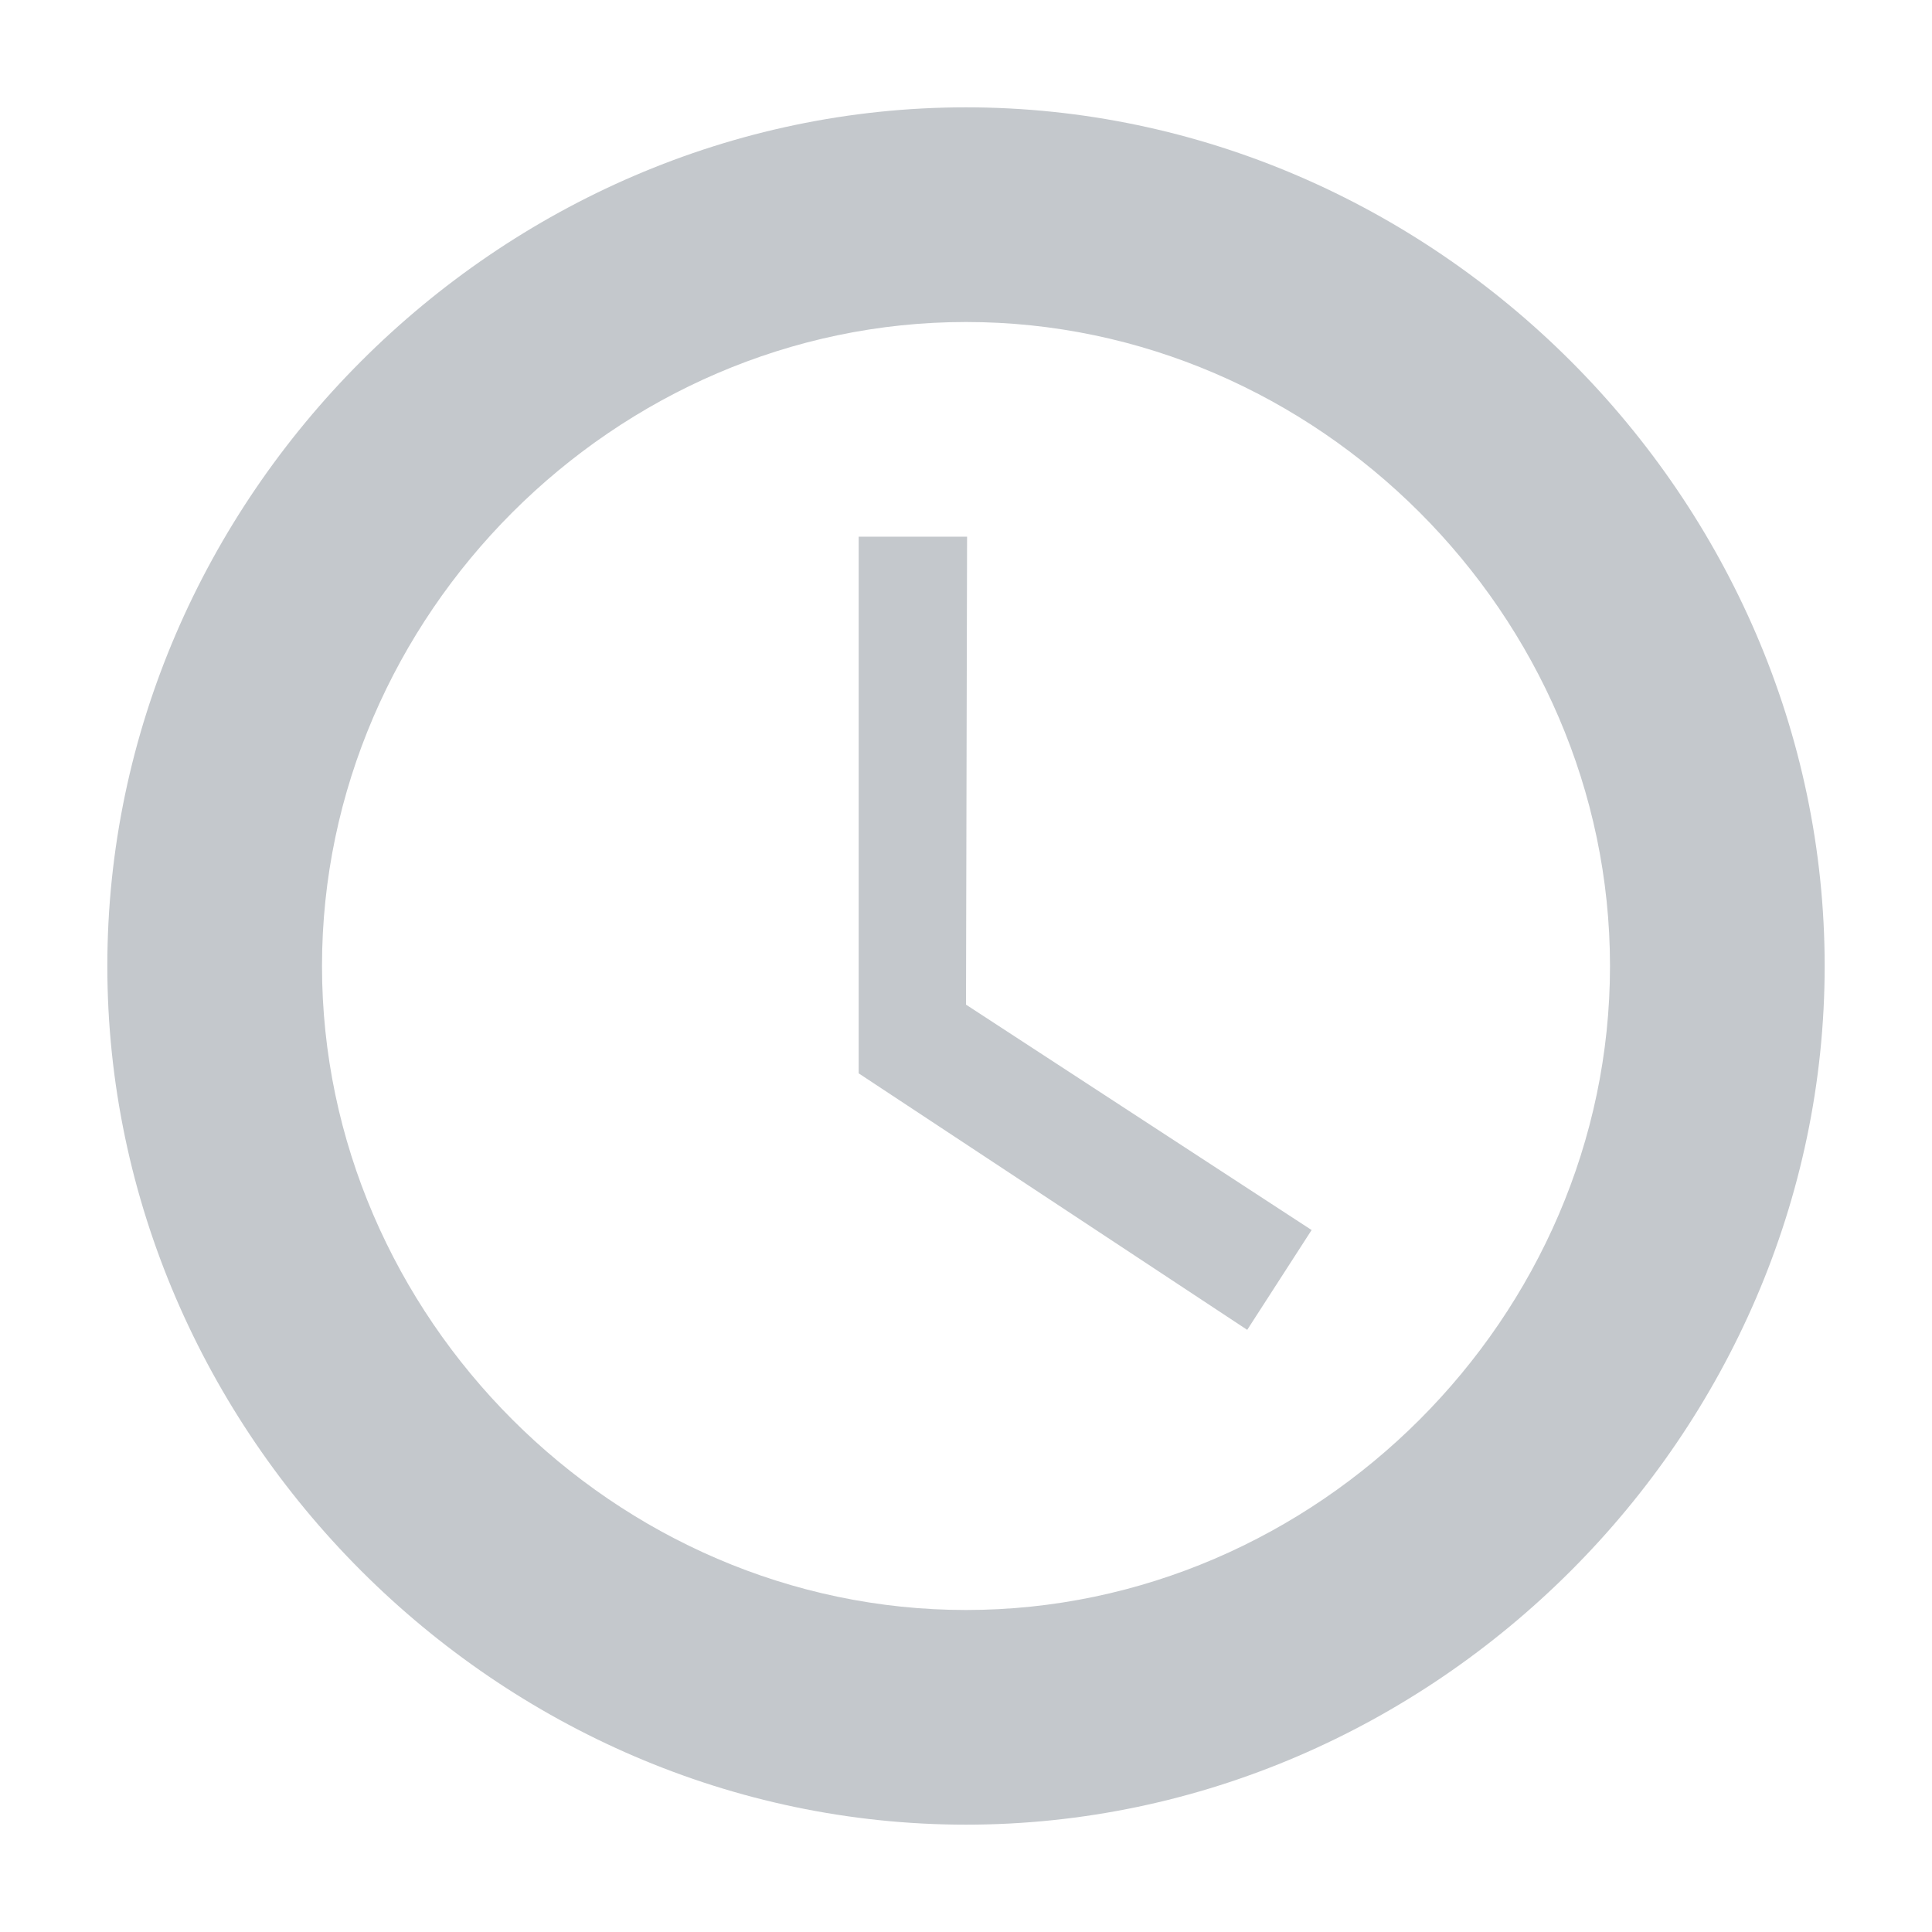
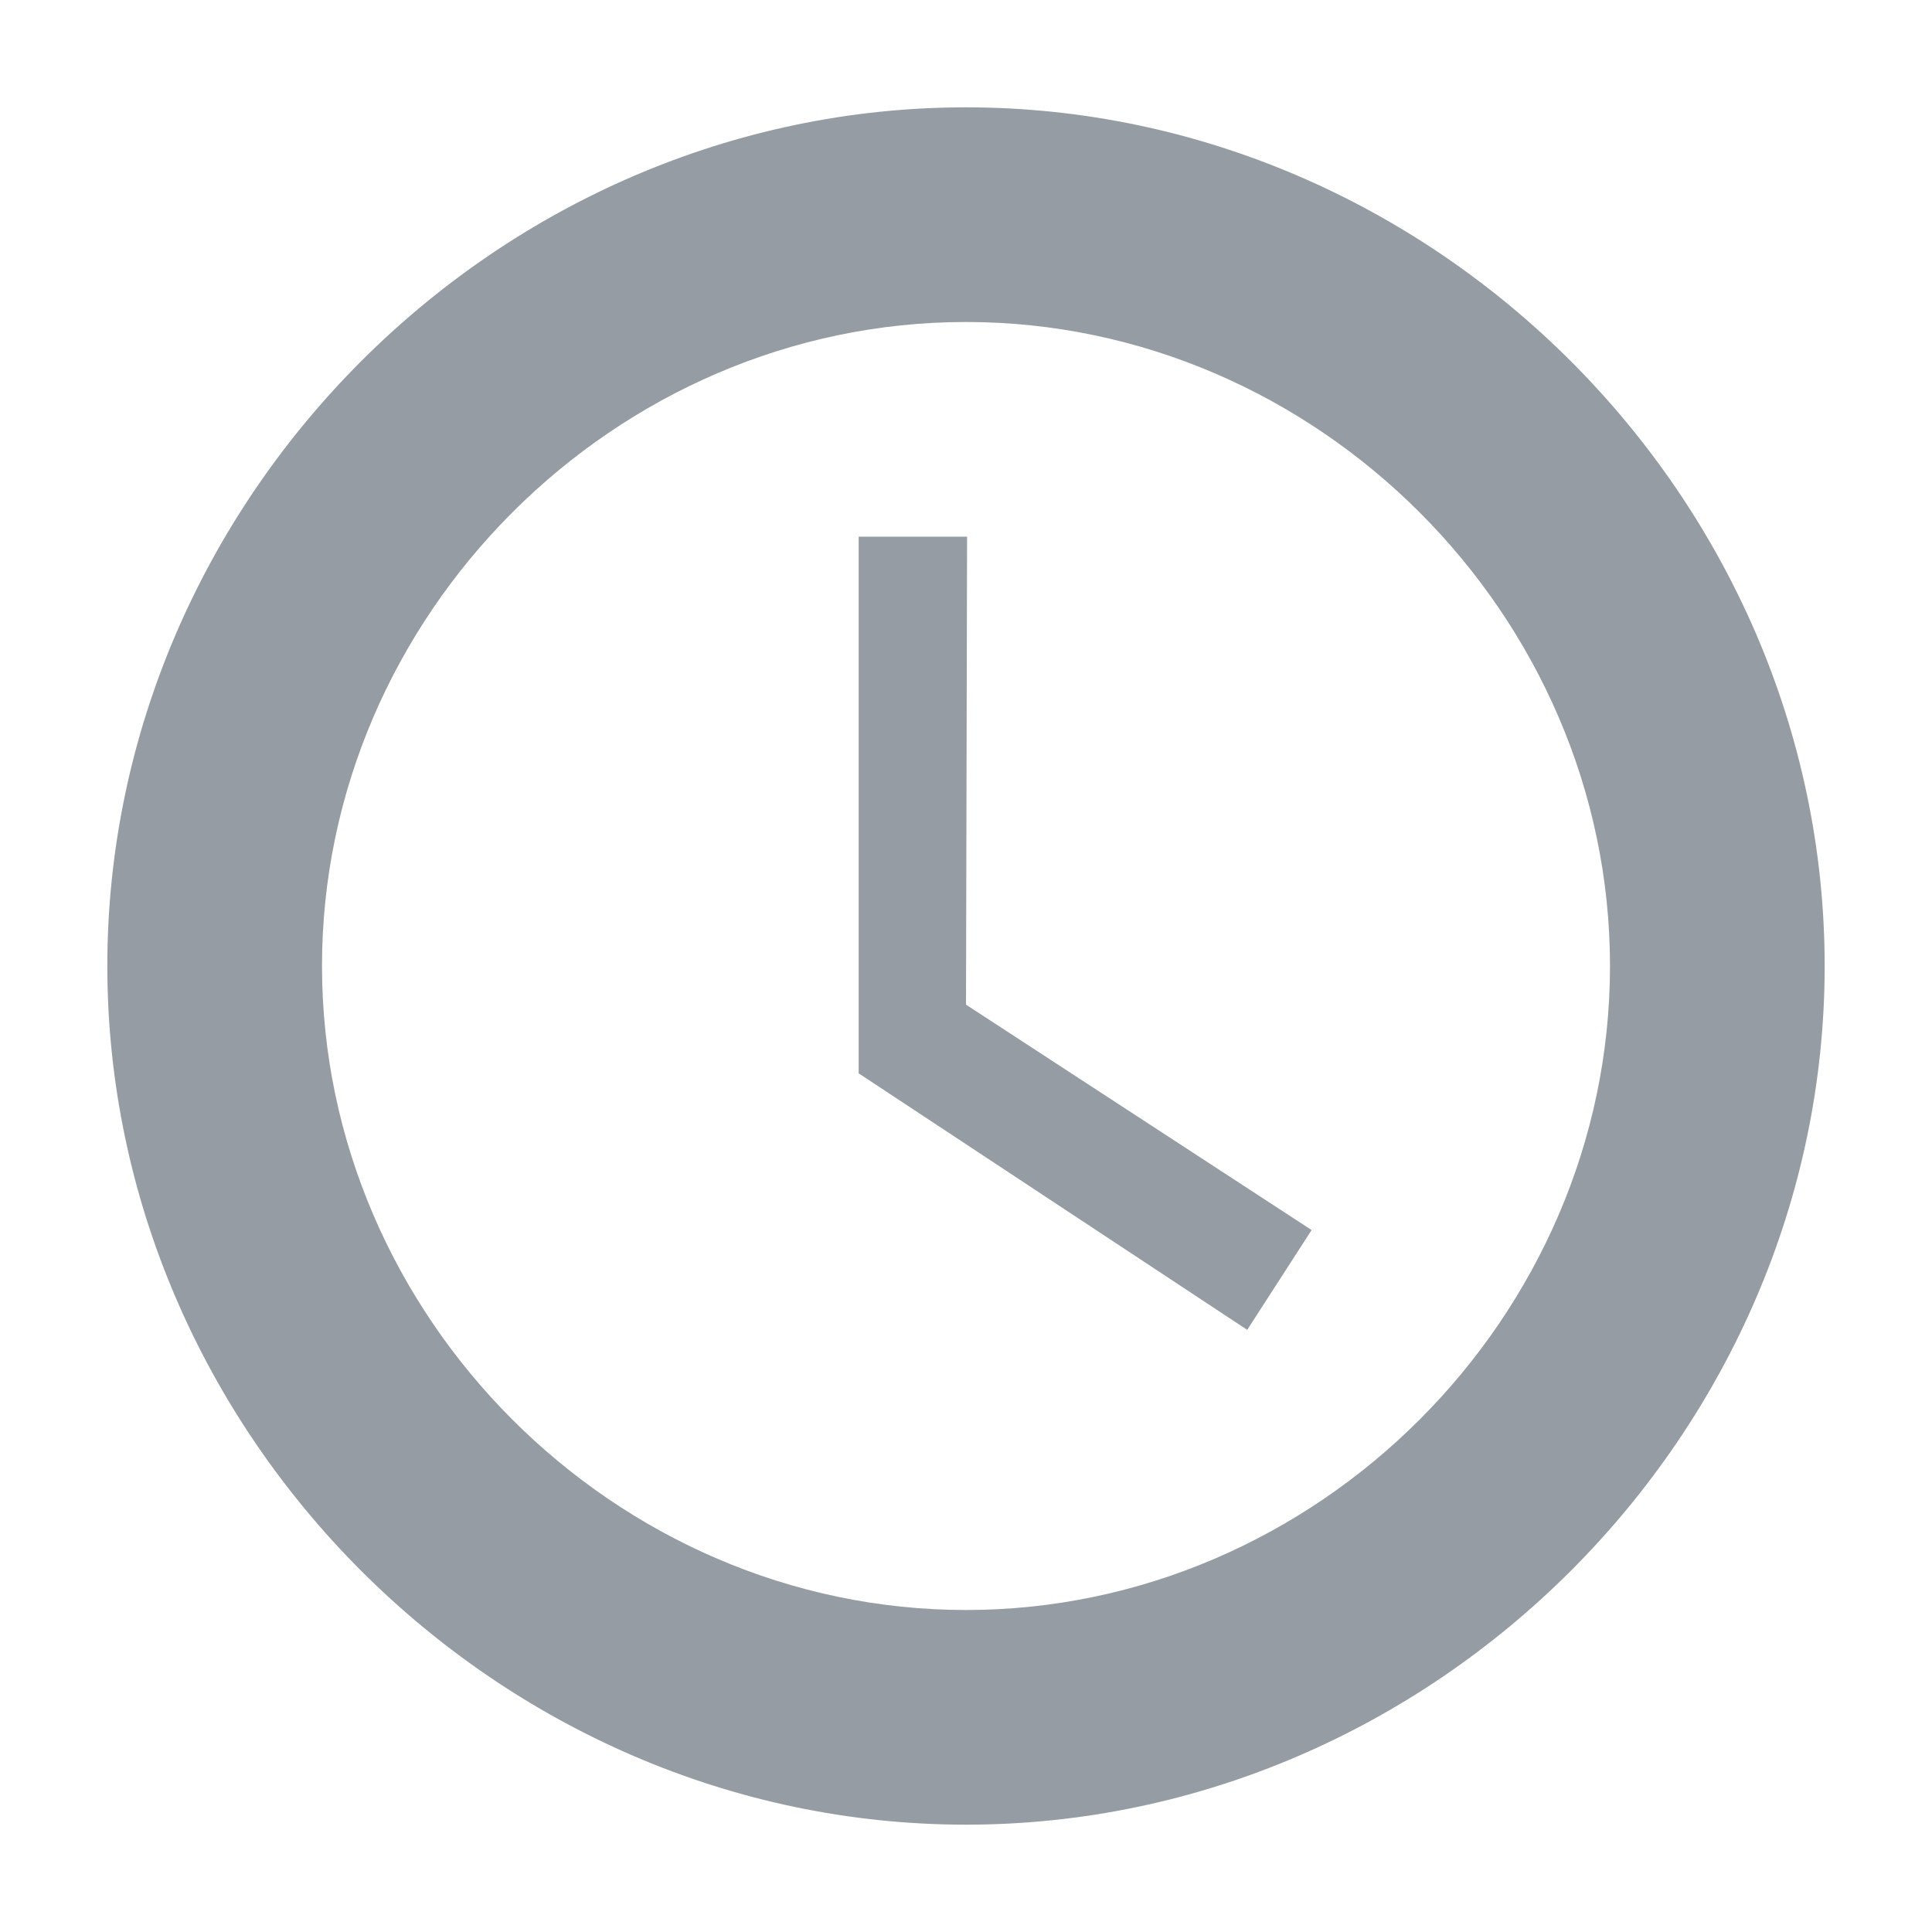
<svg aria-hidden="true" class="svg-icon iconClock" width="18" height="18" viewBox="0 0 18 18">
-   <path fill="#C4C8CC" d="M9 17c-4.36 0-8-3.64-8-8 0-4.36 3.64-8 8-8 4.36 0 8 3.64 8 8 0 4.36-3.64 8-8 8Zm0-2c3.27 0 6-2.73 6-6s-2.73-6-6-6-6 2.73-6 6 2.73 6 6 6ZM8 5h1.01L9 9.36l3.22 2.1-.6.93L8 10V5Z" />
+   <path fill="#959ca3" d="M9 17c-4.36 0-8-3.64-8-8 0-4.36 3.64-8 8-8 4.36 0 8 3.64 8 8 0 4.36-3.64 8-8 8Zm0-2c3.27 0 6-2.73 6-6s-2.73-6-6-6-6 2.73-6 6 2.73 6 6 6ZM8 5h1.01L9 9.36l3.22 2.1-.6.93L8 10V5Z" />
</svg>
